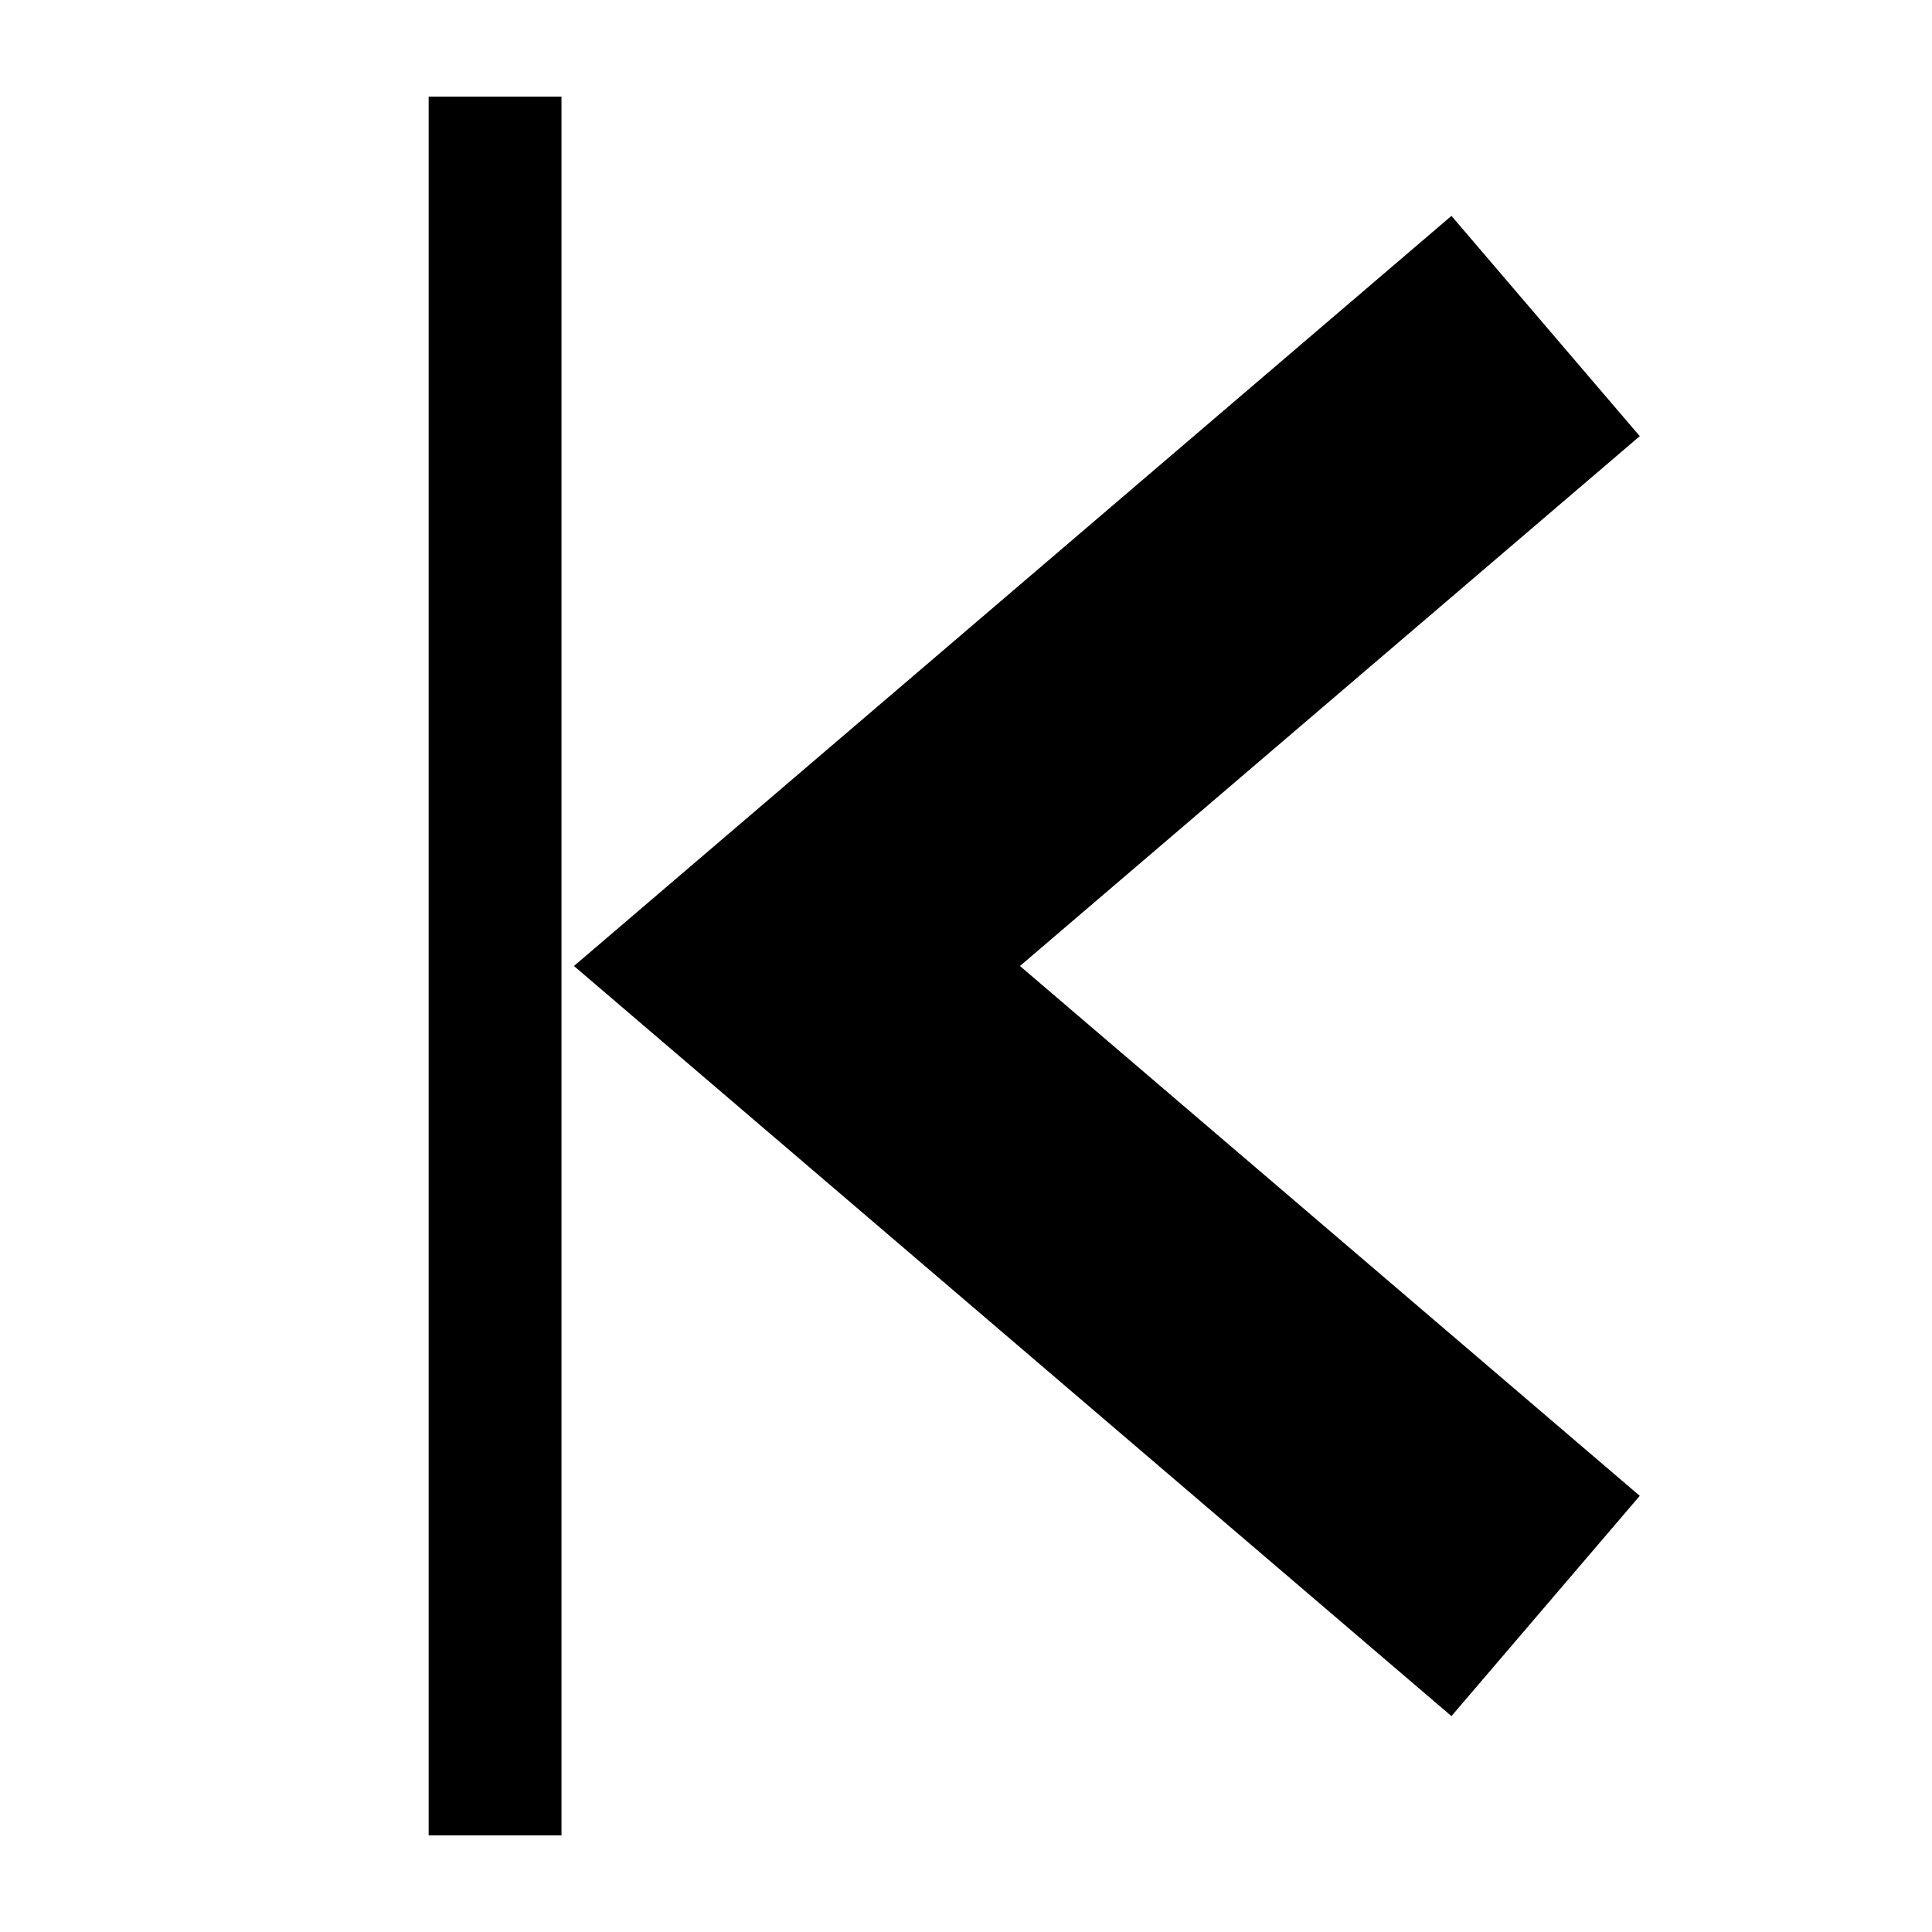
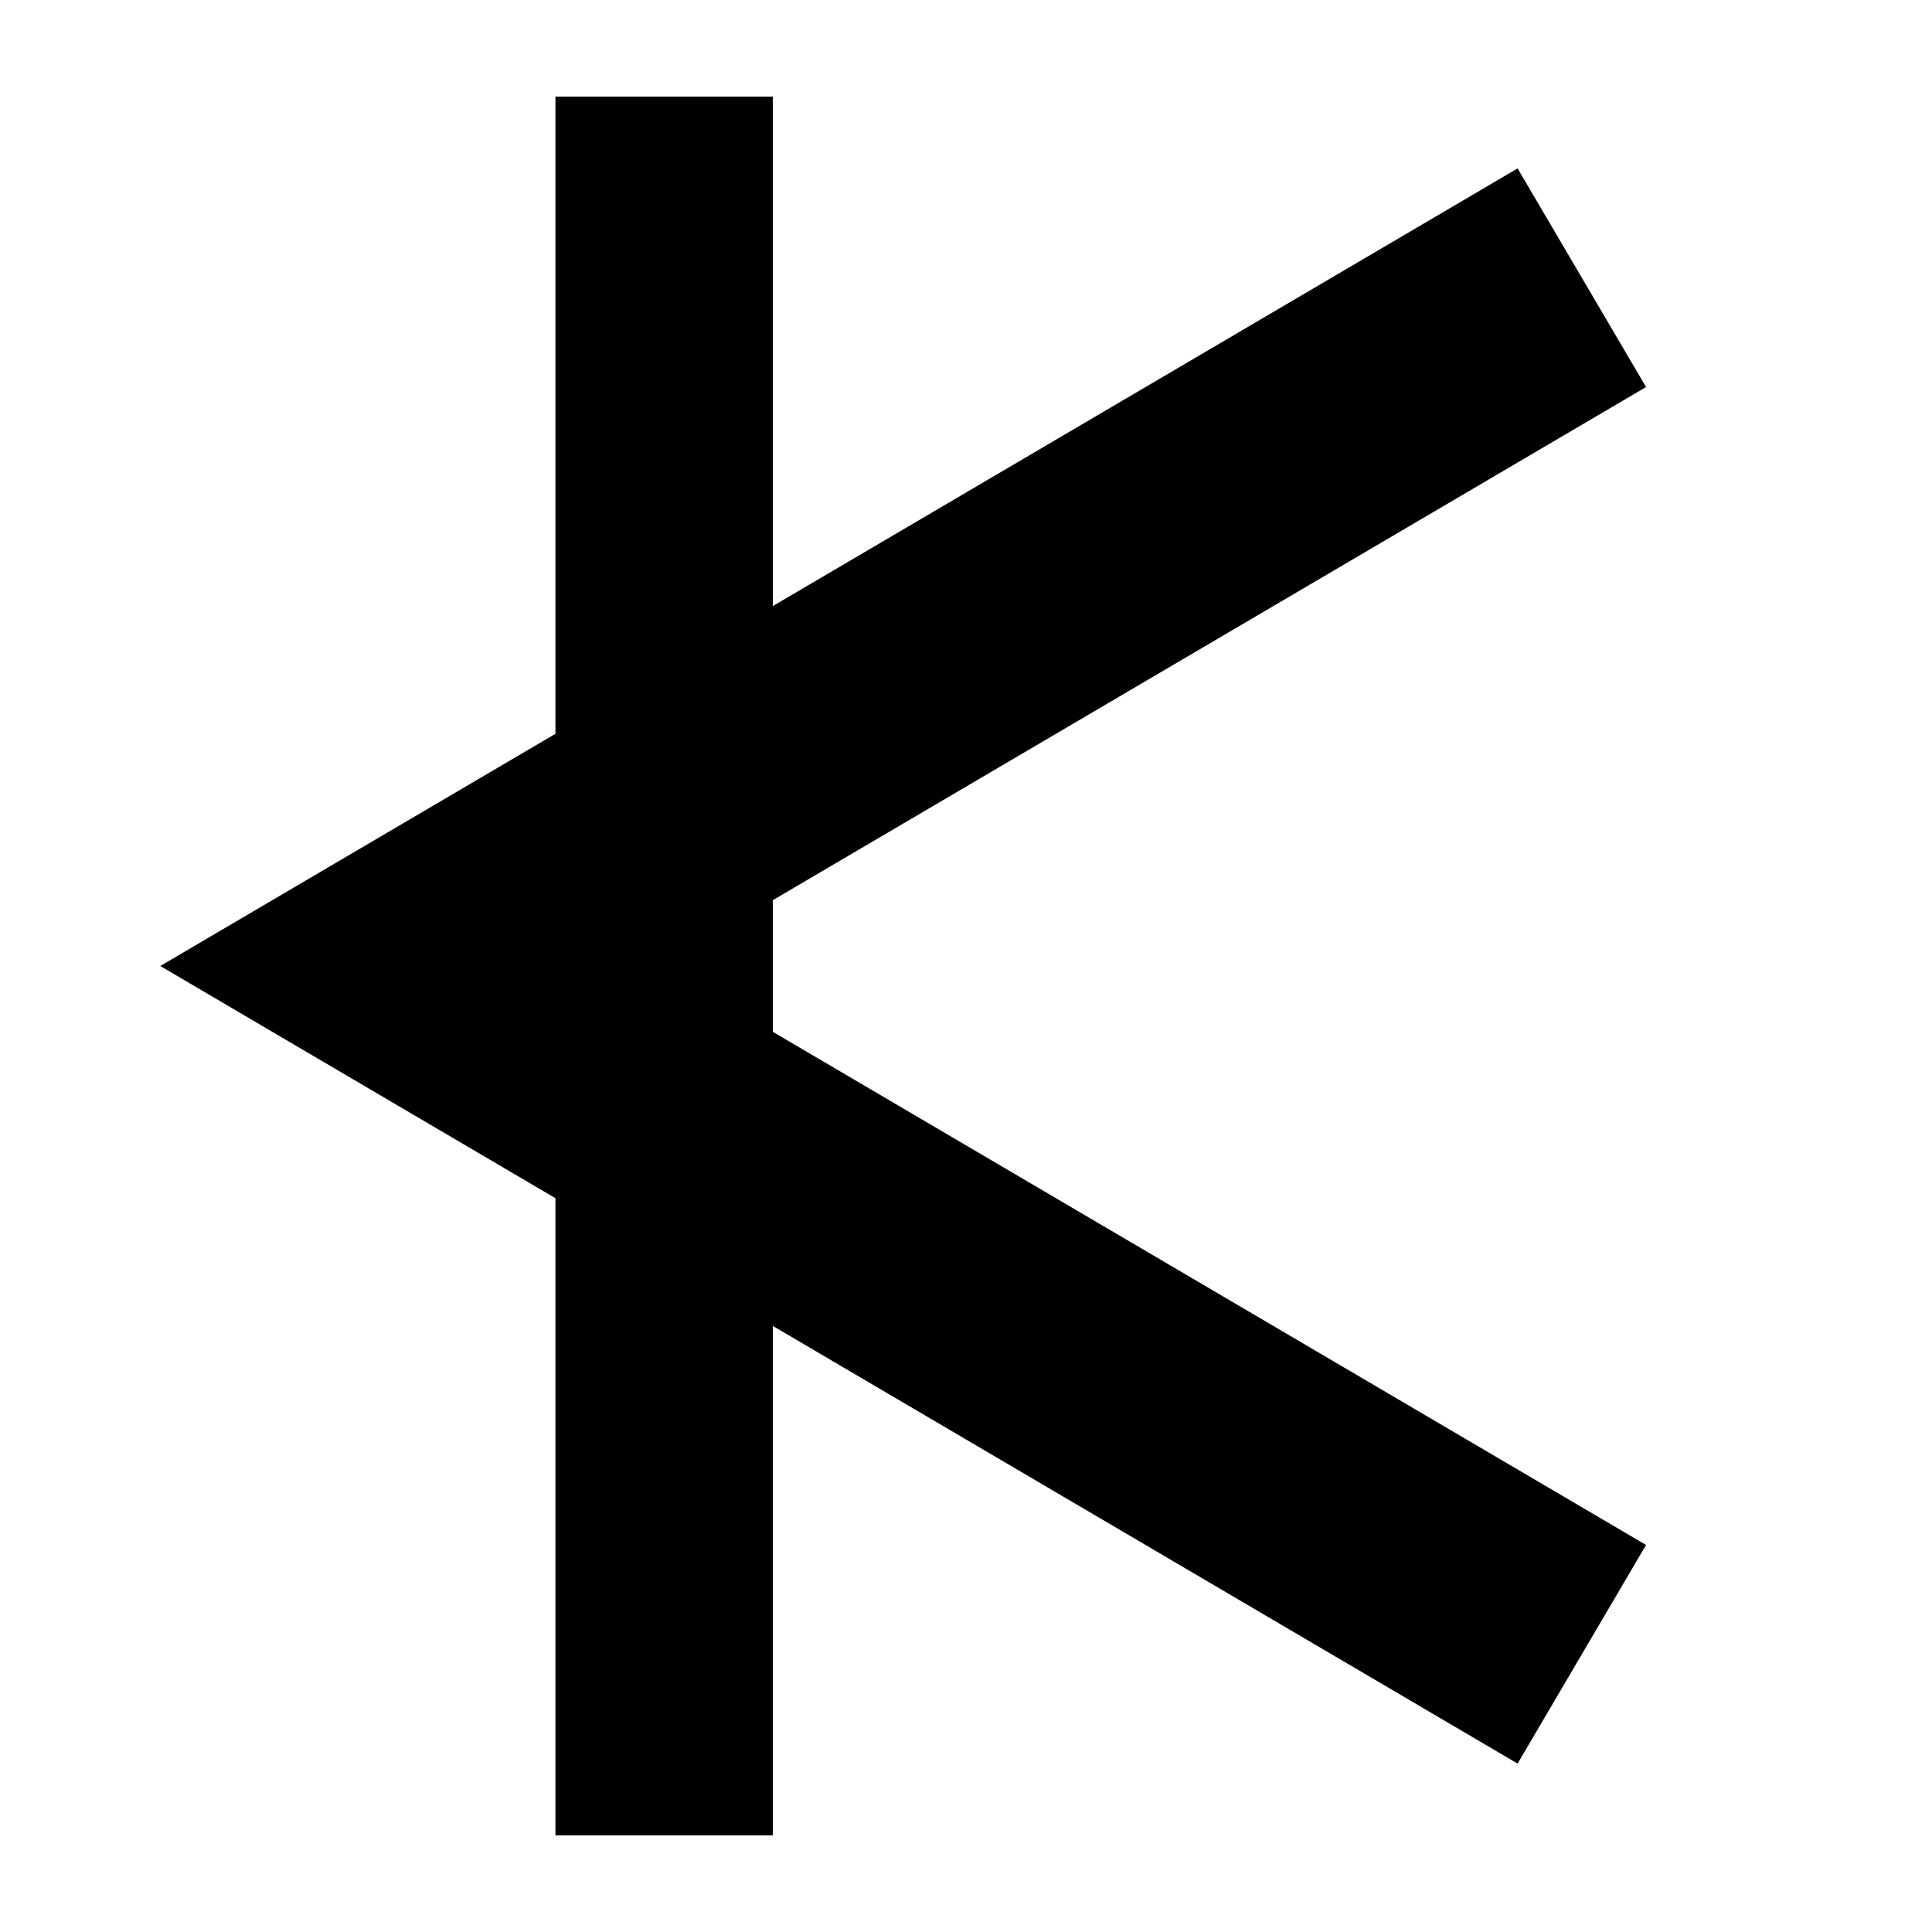
<svg xmlns="http://www.w3.org/2000/svg" viewBox="0 0 32 32" width="32" height="32" role="img" aria-label="Kall">
-   <rect x="7.1" y="1.6" width="2.2" height="28.8" fill="currentColor" />
-   <path d="M25.6 5.4 L13.2 16 L25.6 26.6" fill="none" stroke="currentColor" stroke-width="4.8" stroke-linecap="butt" stroke-linejoin="miter" />
+   <rect x="9.2" y="1.6" width="3.6" height="28.8" fill="currentColor" />
+   <path d="M26.2 4.6 L6.8 16 L26.2 27.4" fill="none" stroke="currentColor" stroke-width="4.2" stroke-linecap="butt" stroke-linejoin="miter" />
</svg>
